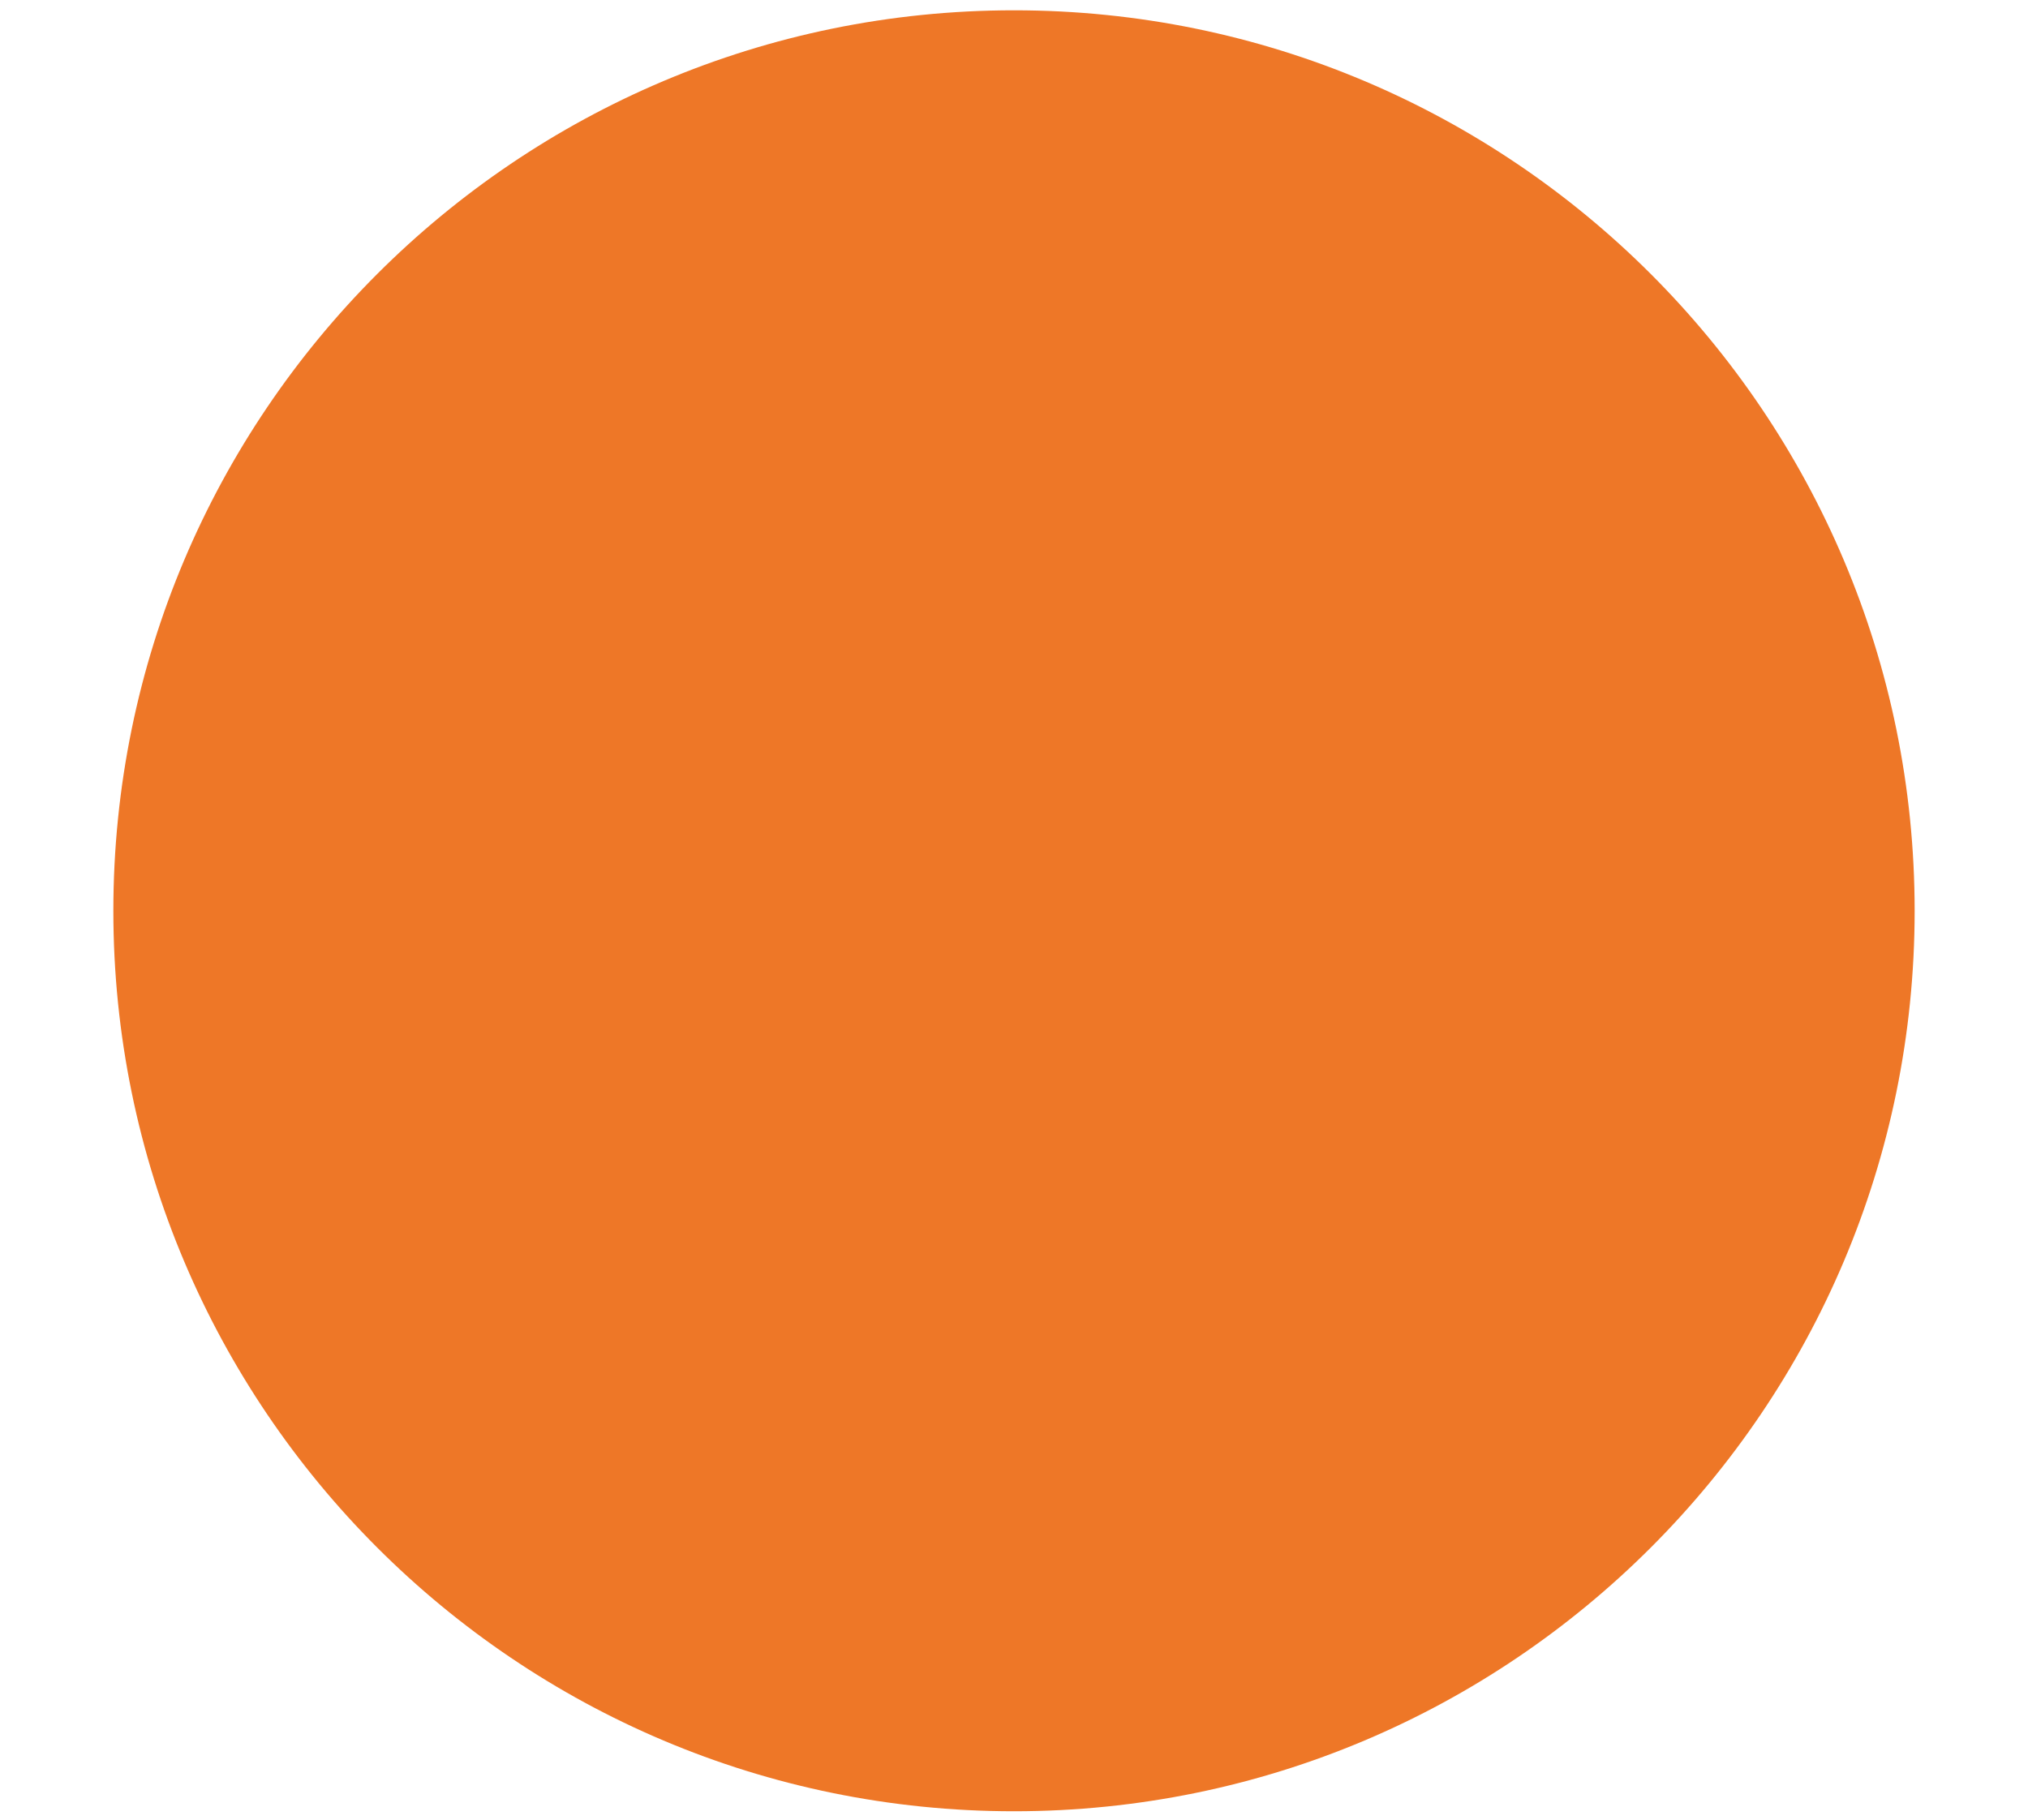
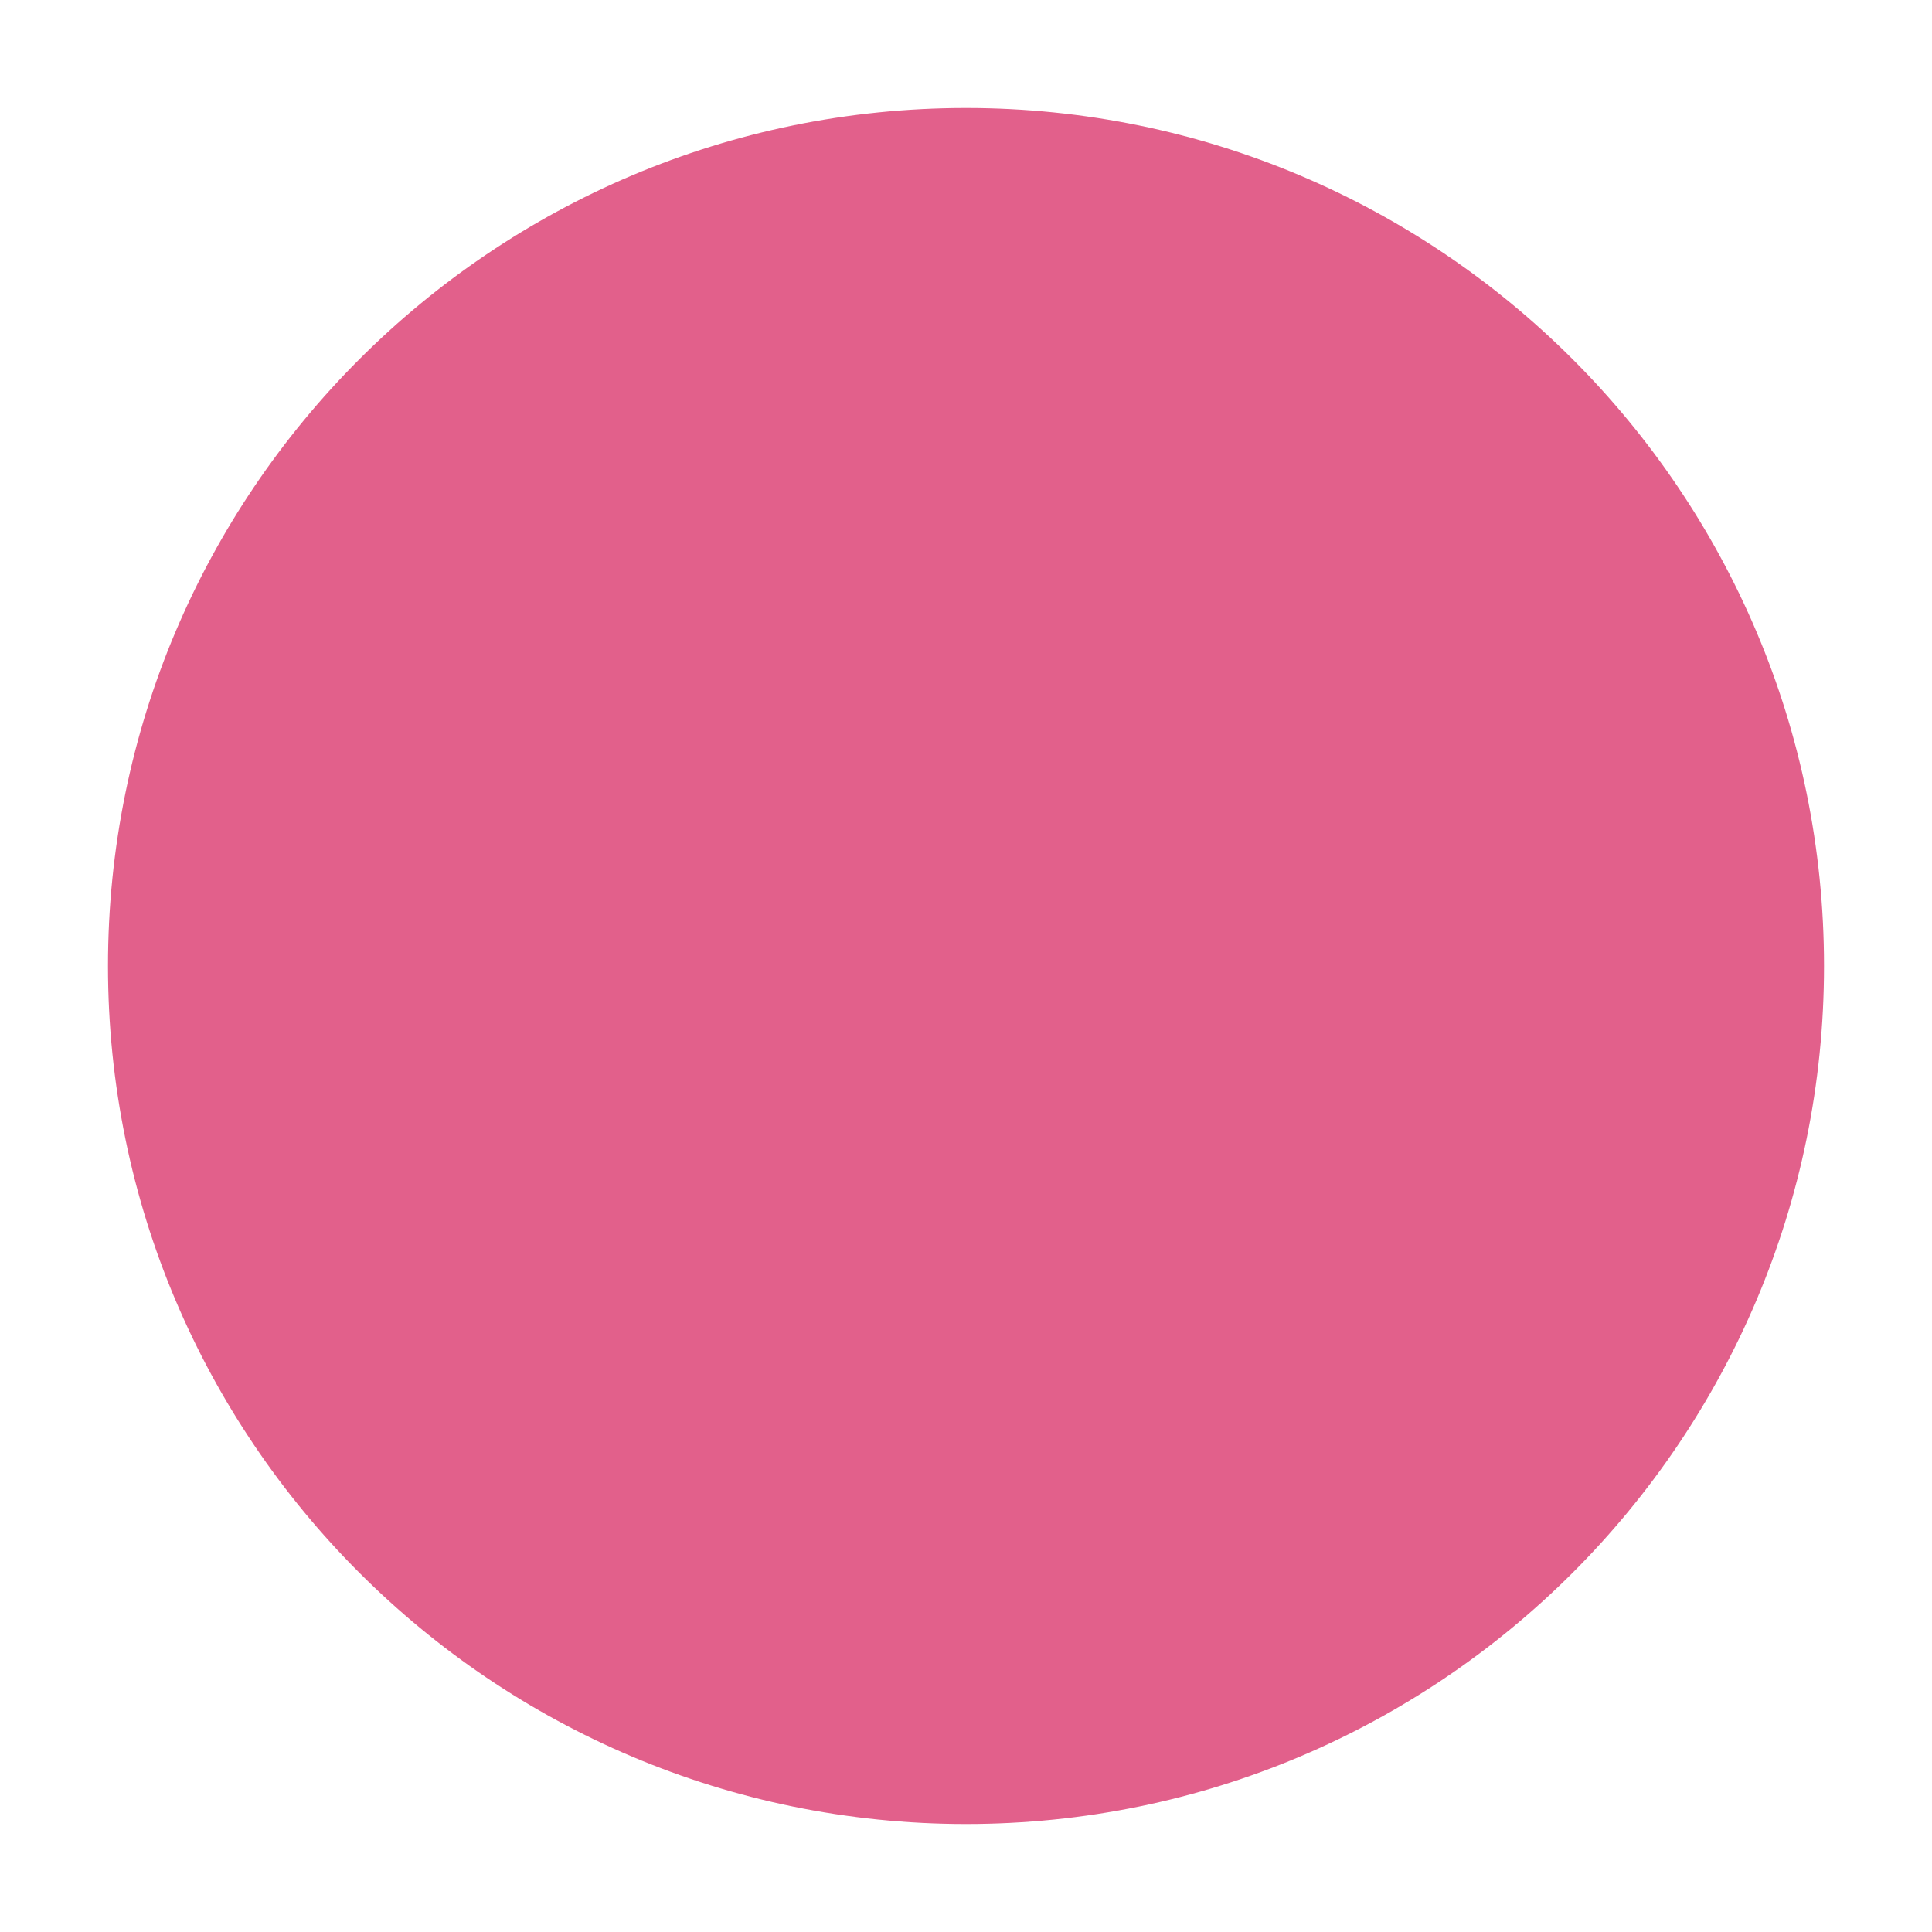
- <svg xmlns="http://www.w3.org/2000/svg" version="1.1" id="Layer_1" x="0px" y="0px" viewBox="-1765 1771 98.4 88.3" style="enable-background:new -1765 1771 98.4 88.3;" xml:space="preserve">
-   <style type="text/css">
- 	.st0{fill:#14BF98;}
- 	.st1{fill:#EE7727;}
- </style>
-   <path class="st0" d="M-1884.6,1820.3c-1.6-3.3-1.6-7.1,0-10.4l19.5-33.7c2-3.1,5.3-5,9-5.2h39c3.7,0.2,7,2.1,9,5.2l19.5,33.8  c1.6,3.3,1.6,7.1,0,10.4l-19.5,33.7c-2,3.1-5.3,5-9,5.2h-39c-3.7-0.2-7-2.1-9-5.2L-1884.6,1820.3z" />
-   <circle class="st1" cx="-1715.8" cy="1815.2" r="43.7" />
+ <svg xmlns="http://www.w3.org/2000/svg" xmlns:xlink="http://www.w3.org/1999/xlink" version="1.1" preserveAspectRatio="xMidYMid meet" viewBox="0 0 640 640" width="640" height="640">
+   <defs>
+     <path d="M-777.89 285.85C-765.2 263.93 -663.74 88.59 -651.06 66.67C-638.05 46.5 -616.59 34.15 -592.52 32.85C-567.15 32.85 -364.23 32.85 -338.86 32.85C-314.8 34.15 -293.33 46.5 -280.33 66.67C-267.64 88.65 -166.18 264.52 -153.5 286.5C-143.09 307.97 -143.09 332.68 -153.5 354.15C-166.18 376.07 -267.64 551.41 -280.33 573.33C-293.33 593.5 -314.8 605.85 -338.86 607.15C-364.23 607.15 -567.15 607.15 -592.52 607.15C-616.59 605.85 -638.05 593.5 -651.06 573.33C-659.51 558.68 -701.79 485.4 -777.89 353.5C-784.82 322.71 -784.82 300.16 -777.89 285.85Z" id="a1DYT0ShqG" />
+     <path d="M320 35.77C163.03 35.77 35.77 163.03 35.77 320C35.77 476.97 163.03 604.23 320 604.23C476.97 604.23 604.23 476.97 604.23 320C604.23 163.03 476.97 35.77 320 35.77Z" id="csihwNnfV" />
+   </defs>
+   <g>
+     <g>
+       <g>
+         <use xlink:href="#a1DYT0ShqG" opacity="1" fill="#14bf98" fill-opacity="1" />
+         <g>
+           <use xlink:href="#a1DYT0ShqG" opacity="1" fill-opacity="0" stroke="#000000" stroke-width="1" stroke-opacity="0" />
+         </g>
+       </g>
+       <g>
+         <use xlink:href="#csihwNnfV" opacity="1" fill="#e2608b" fill-opacity="1" />
+         <g>
+           <use xlink:href="#csihwNnfV" opacity="1" fill-opacity="0" stroke="#000000" stroke-width="1" stroke-opacity="0" />
+         </g>
+       </g>
+     </g>
+   </g>
</svg>
